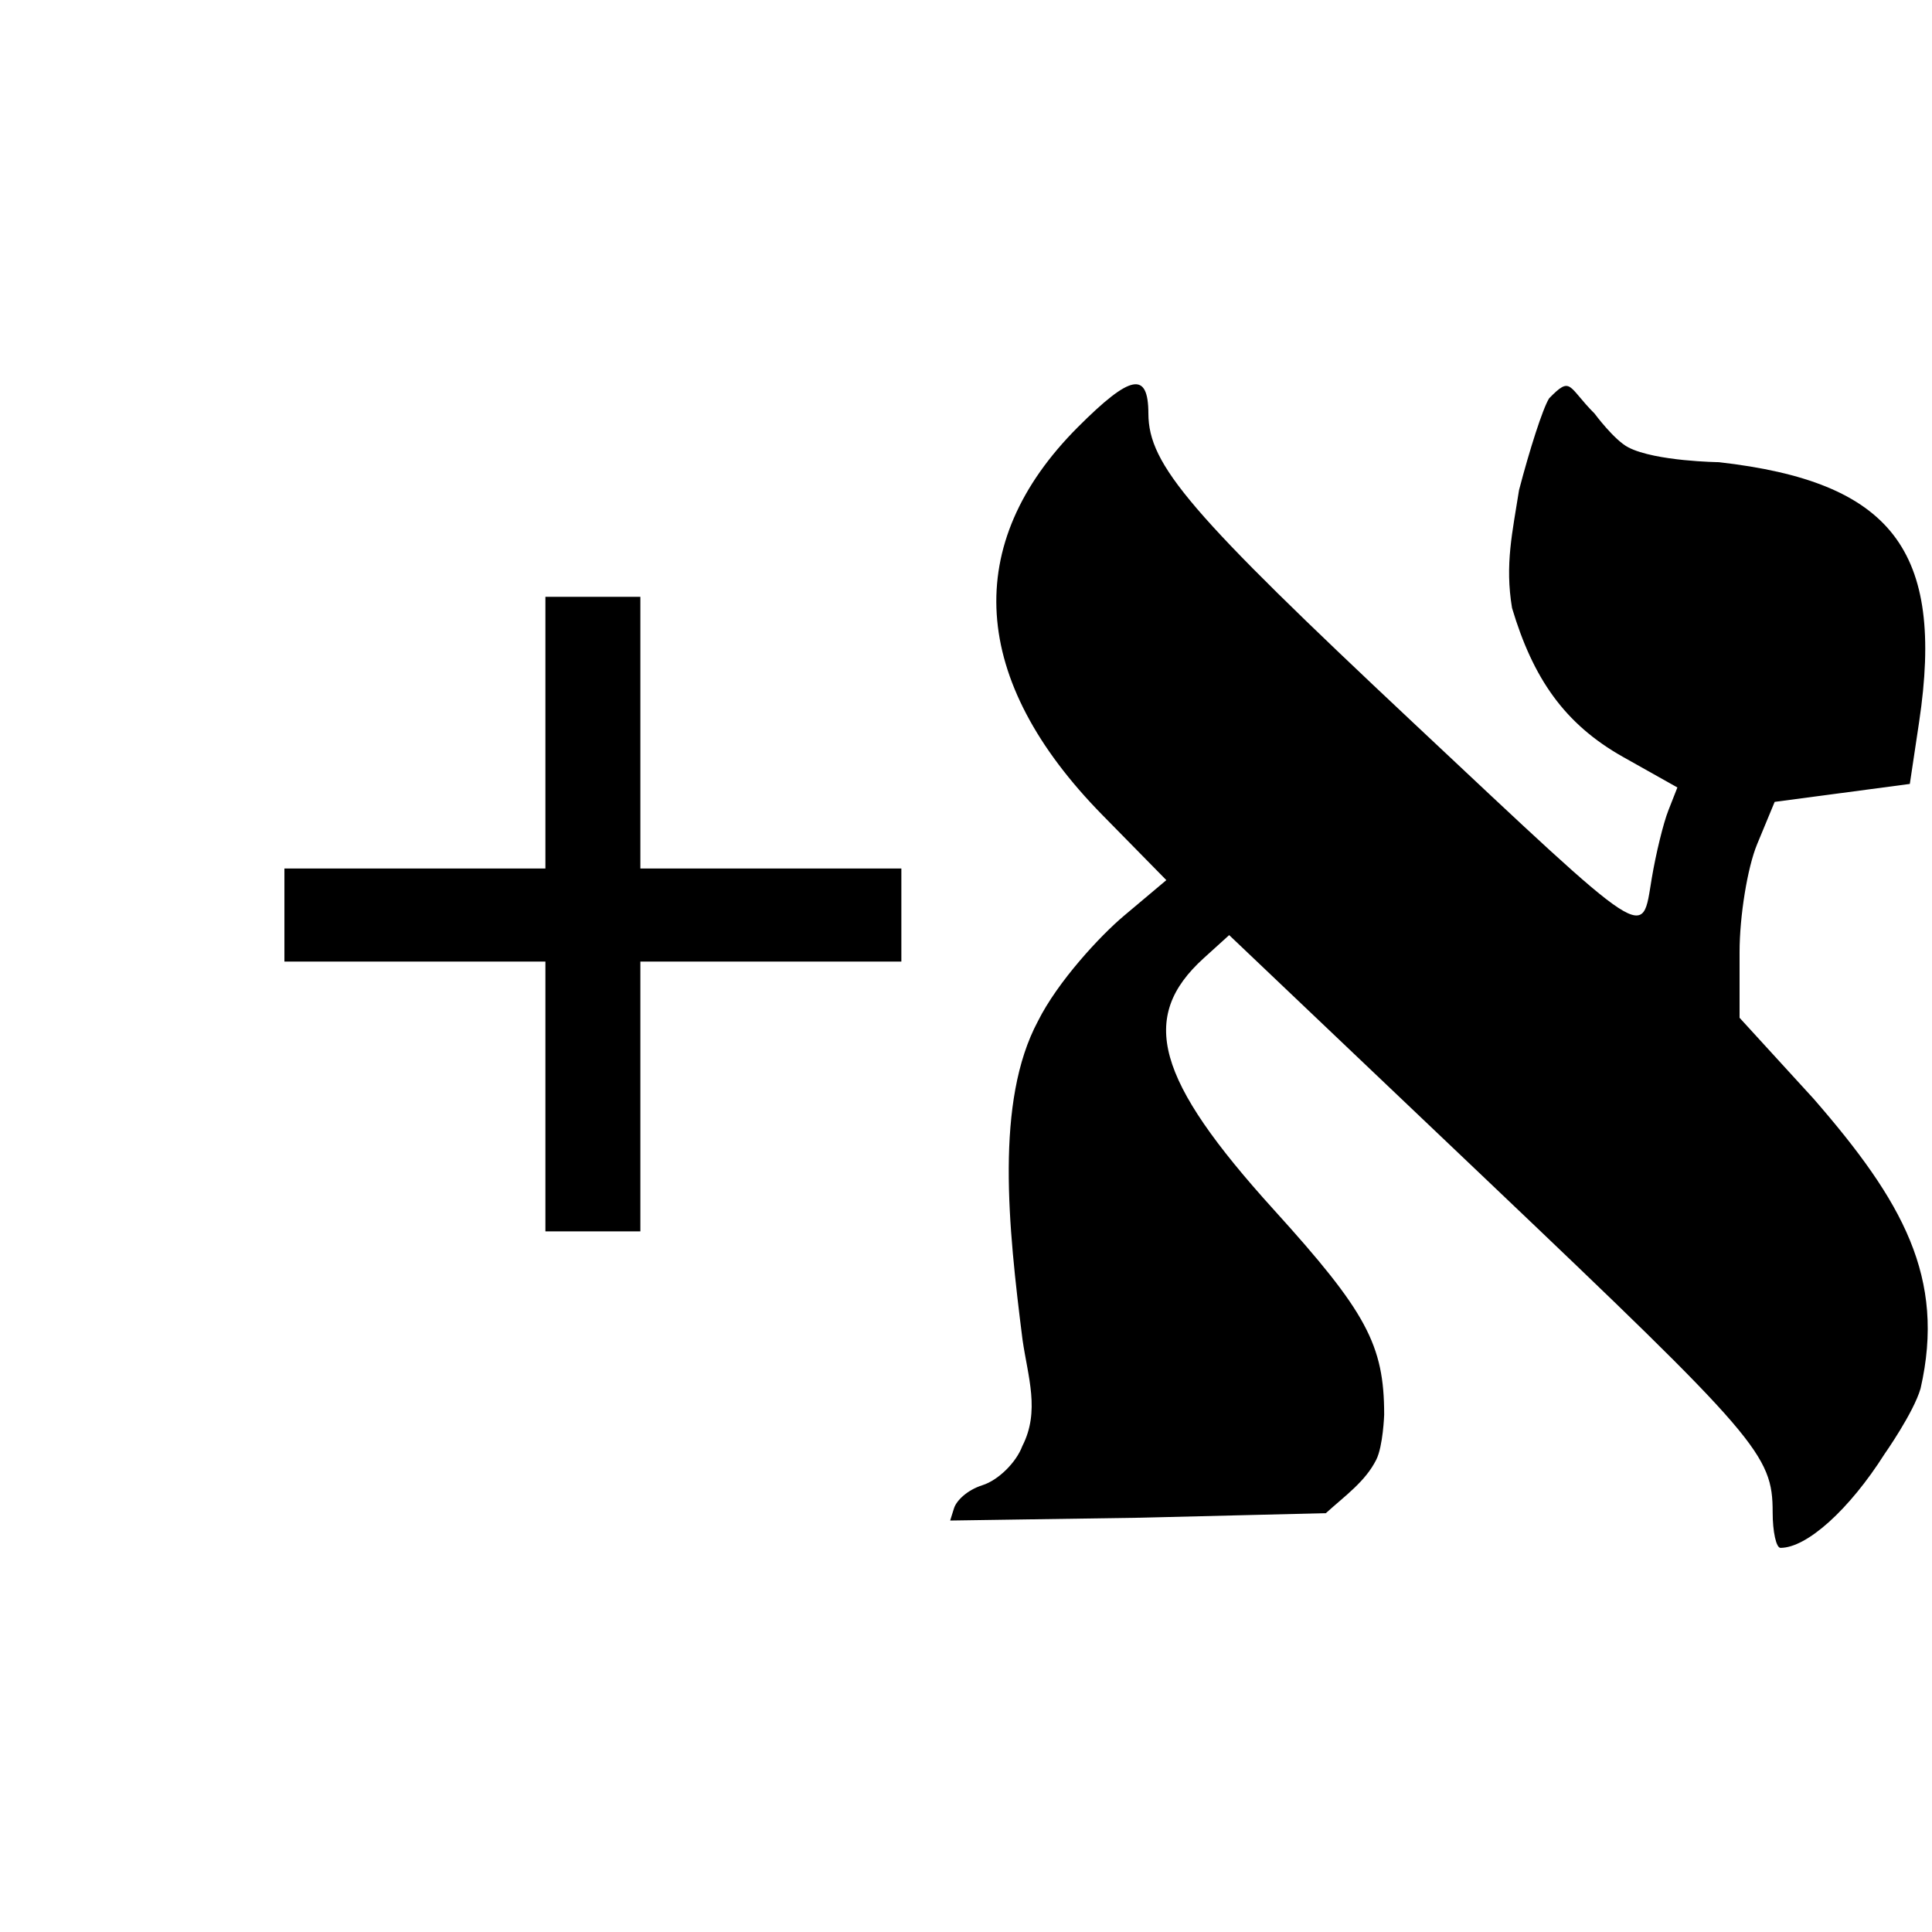
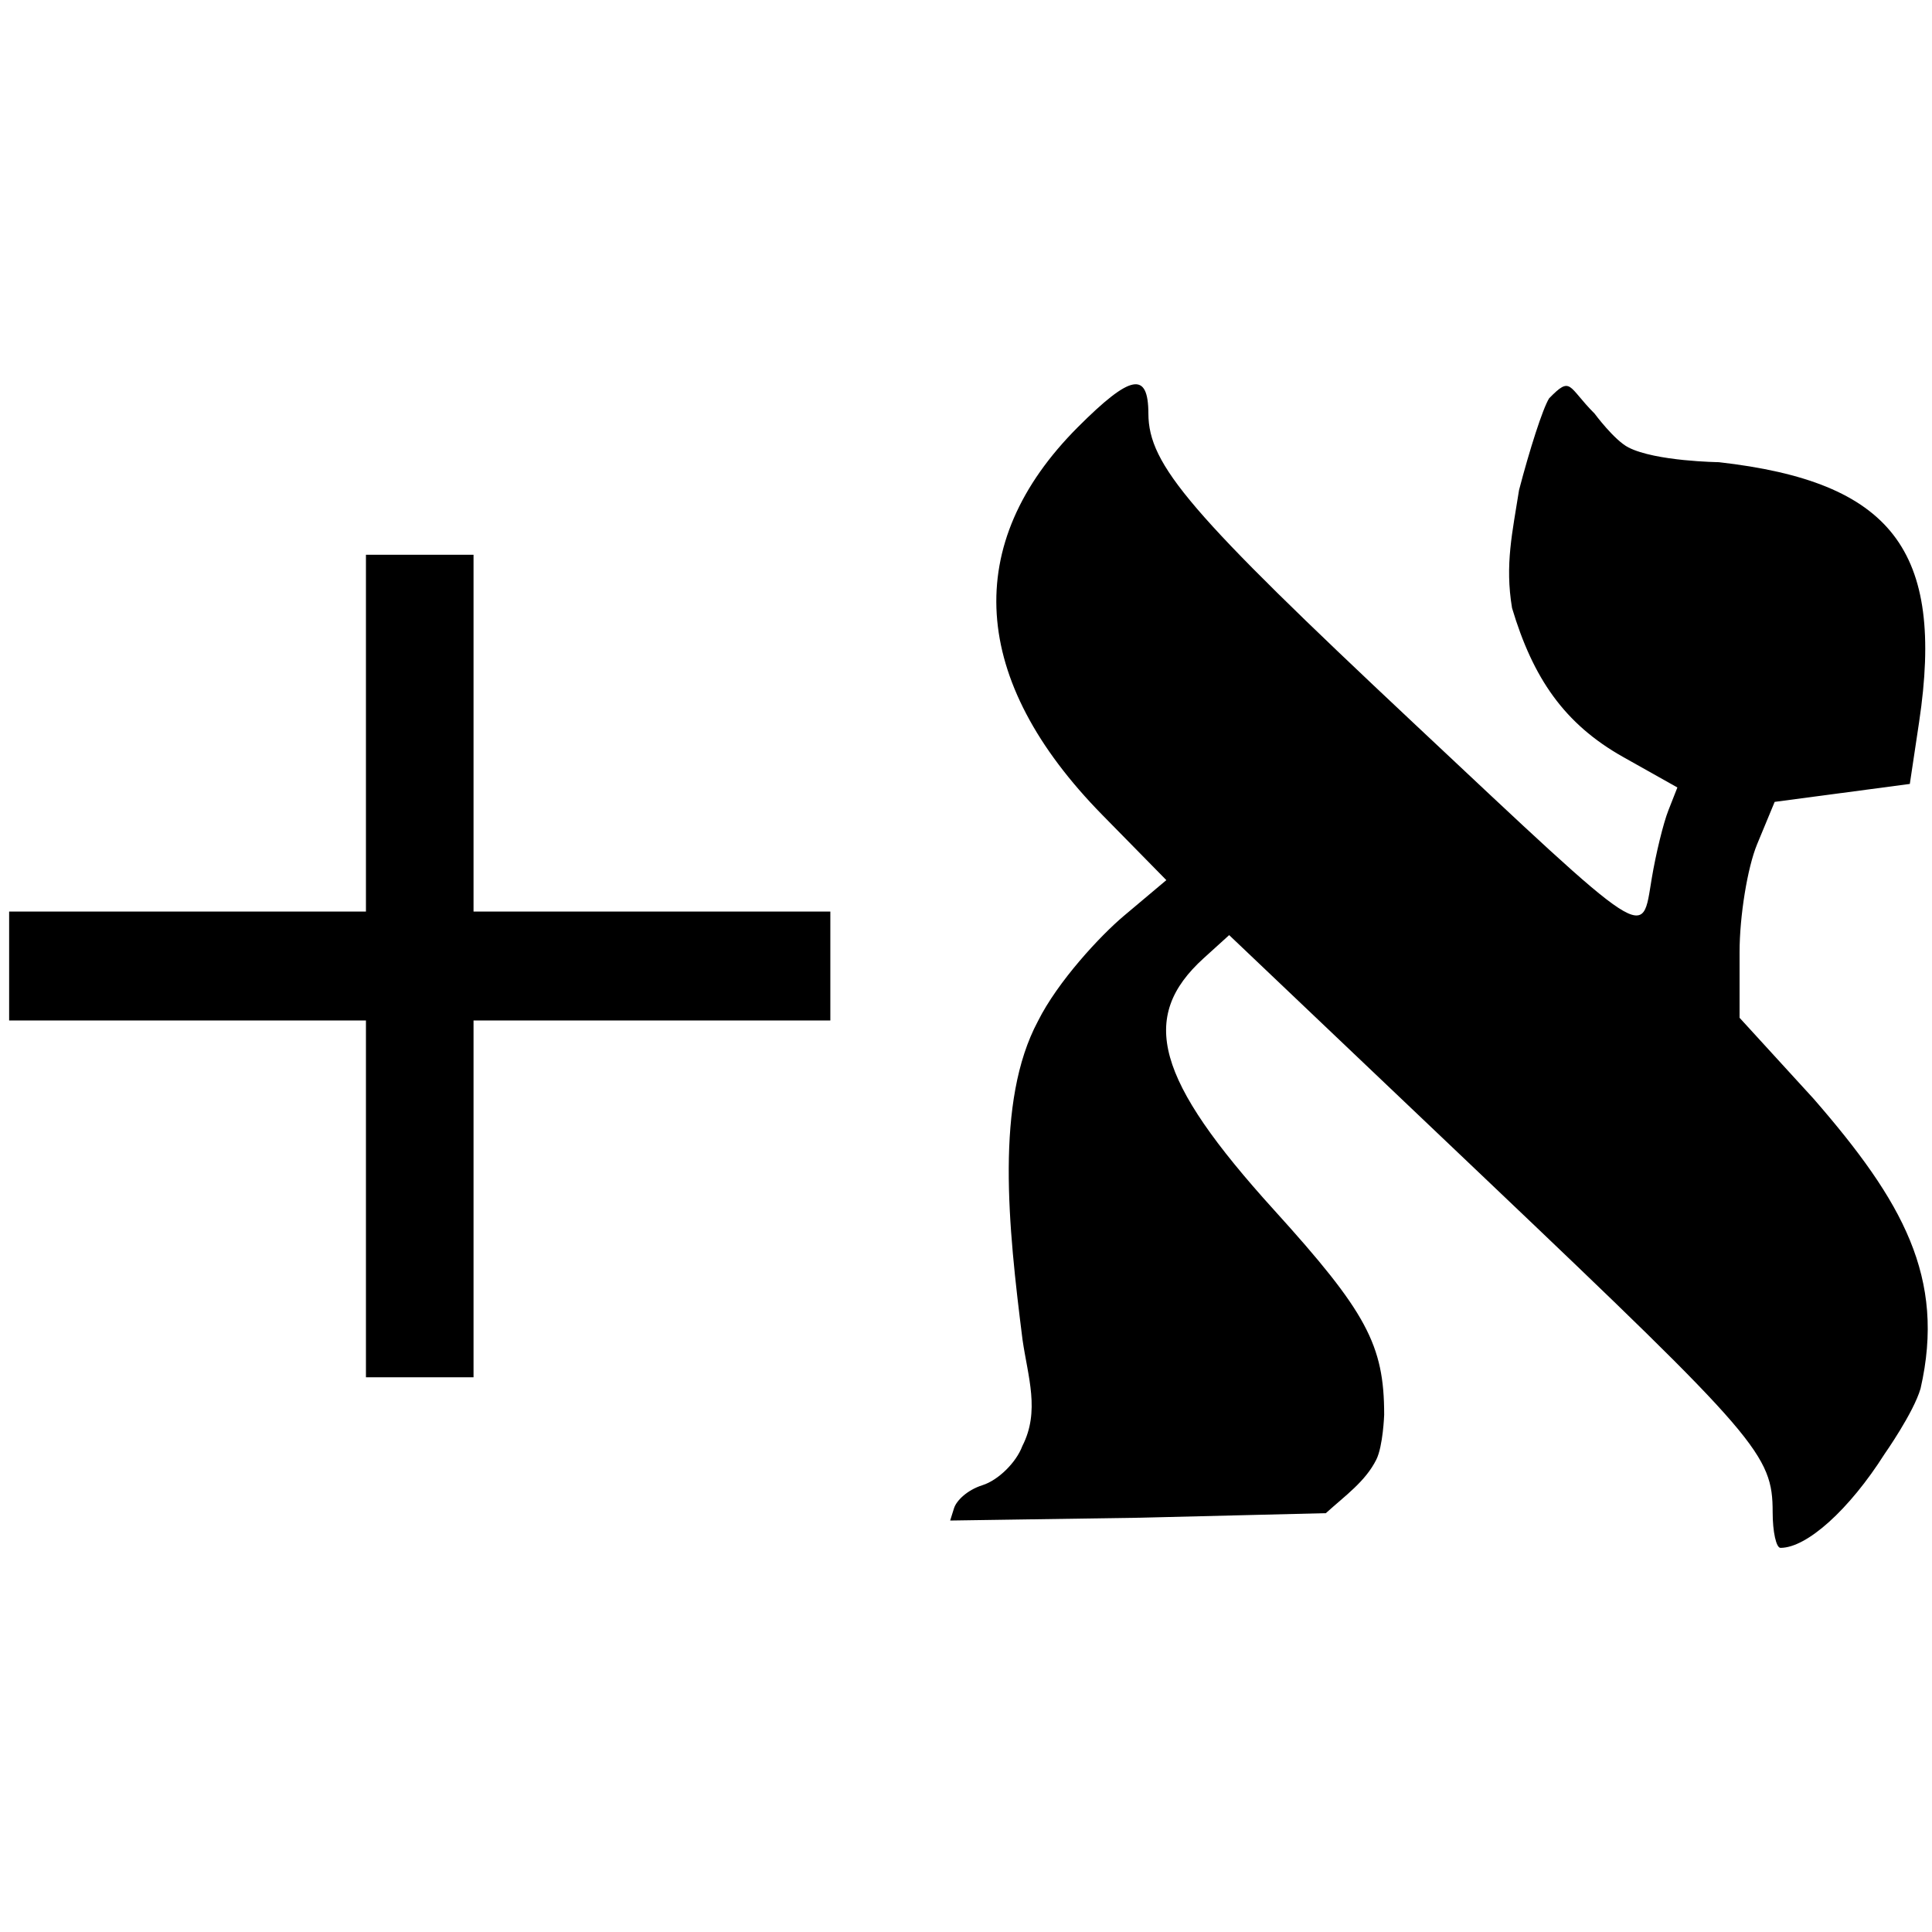
<svg xmlns="http://www.w3.org/2000/svg" width="48" height="48.001" viewBox="0 0 48 48.001" version="1.1" id="svg12" xml:space="preserve">
  <defs id="defs16" />
  <text xml:space="preserve" style="font-size:29.333px;line-height:1;font-family:sans-serif;letter-spacing:0px;word-spacing:0px;direction:rtl" x="29.013" y="35.617" id="text378">
    <tspan id="tspan376" x="29.013" y="35.617" style="font-size:29.333px" />
  </text>
-   <text xml:space="preserve" style="font-size:32.595px;line-height:1;font-family:sans-serif;letter-spacing:0px;word-spacing:0px;direction:rtl;stroke-width:2.037" x="24.084" y="34.218" id="text660">
-     <tspan id="tspan658" x="24.084" y="34.218" style="font-size:32.595px;stroke-width:2.037">+</tspan>
-   </text>
+   <g aria-label="+" id="text660" style="font-size:32.595px;line-height:1;letter-spacing:0px;word-spacing:0px;direction:rtl;stroke-width:2.037">
+     <path d="m 11.765,13.783 v 8.865 h 8.865 v 2.706 h -8.865 v 8.865 H 9.092 v -8.865 H 0.227 V 22.648 H 9.092 v -8.865 z" id="path5882" />
+   </g>
  <path style="fill:#000000;stroke-width:0.345" d="m 44.042,37.571 c 0,-1.424 -0.354,-1.835 -7.086,-8.237 l -6.417,-6.101 -0.629,0.57 c -1.626,1.471 -1.196,3.015 1.74,6.255 2.301,2.539 2.74,3.355 2.74,5.092 0,0 -0.027,0.778 -0.196,1.116 -0.273,0.544 -0.77,0.891 -1.253,1.329 l -4.619,0.113 -4.715,0.07 0.096,-0.306 c 0.057,-0.183 0.319,-0.45 0.709,-0.573 0.39,-0.124 0.835,-0.561 0.988,-0.971 0.444,-0.866 0.139,-1.715 0.005,-2.642 -0.355,-2.812 -0.686,-5.919 0.384,-7.917 0.489,-0.981 1.547,-2.12 2.13,-2.611 l 1.059,-0.891 -1.587,-1.616 c -3.295,-3.354 -3.508,-6.741 -0.608,-9.642 1.309,-1.309 1.746,-1.393 1.749,-0.334 0.004,1.278 1.016,2.459 6.58,7.681 5.94,5.575 5.669,5.398 5.926,3.868 0.103,-0.616 0.289,-1.376 0.413,-1.689 L 41.675,19.565 40.328,18.808 c -1.463,-0.822 -2.241,-1.961 -2.761,-3.702 -0.181,-1.084 0.011,-1.884 0.174,-2.93 0.261,-0.999 0.588,-2.025 0.747,-2.279 0.558,-0.572 0.459,-0.292 1.13,0.379 0,0 0.488,0.66 0.841,0.841 0.675,0.346 2.245,0.366 2.245,0.366 4.295,0.486 5.617,2.188 4.977,6.454 l -0.231,1.54 -1.679,0.223 -1.679,0.223 -0.436,1.052 c -0.24,0.579 -0.436,1.786 -0.436,2.682 v 1.63 l 1.844,2.017 c 2.207,2.539 3.283,4.438 2.653,7.194 -0.175,0.604 -0.894,1.626 -0.894,1.626 -0.877,1.383 -1.93,2.333 -2.586,2.333 -0.107,0 -0.195,-0.398 -0.195,-0.885 z" id="path560" />
</svg>
